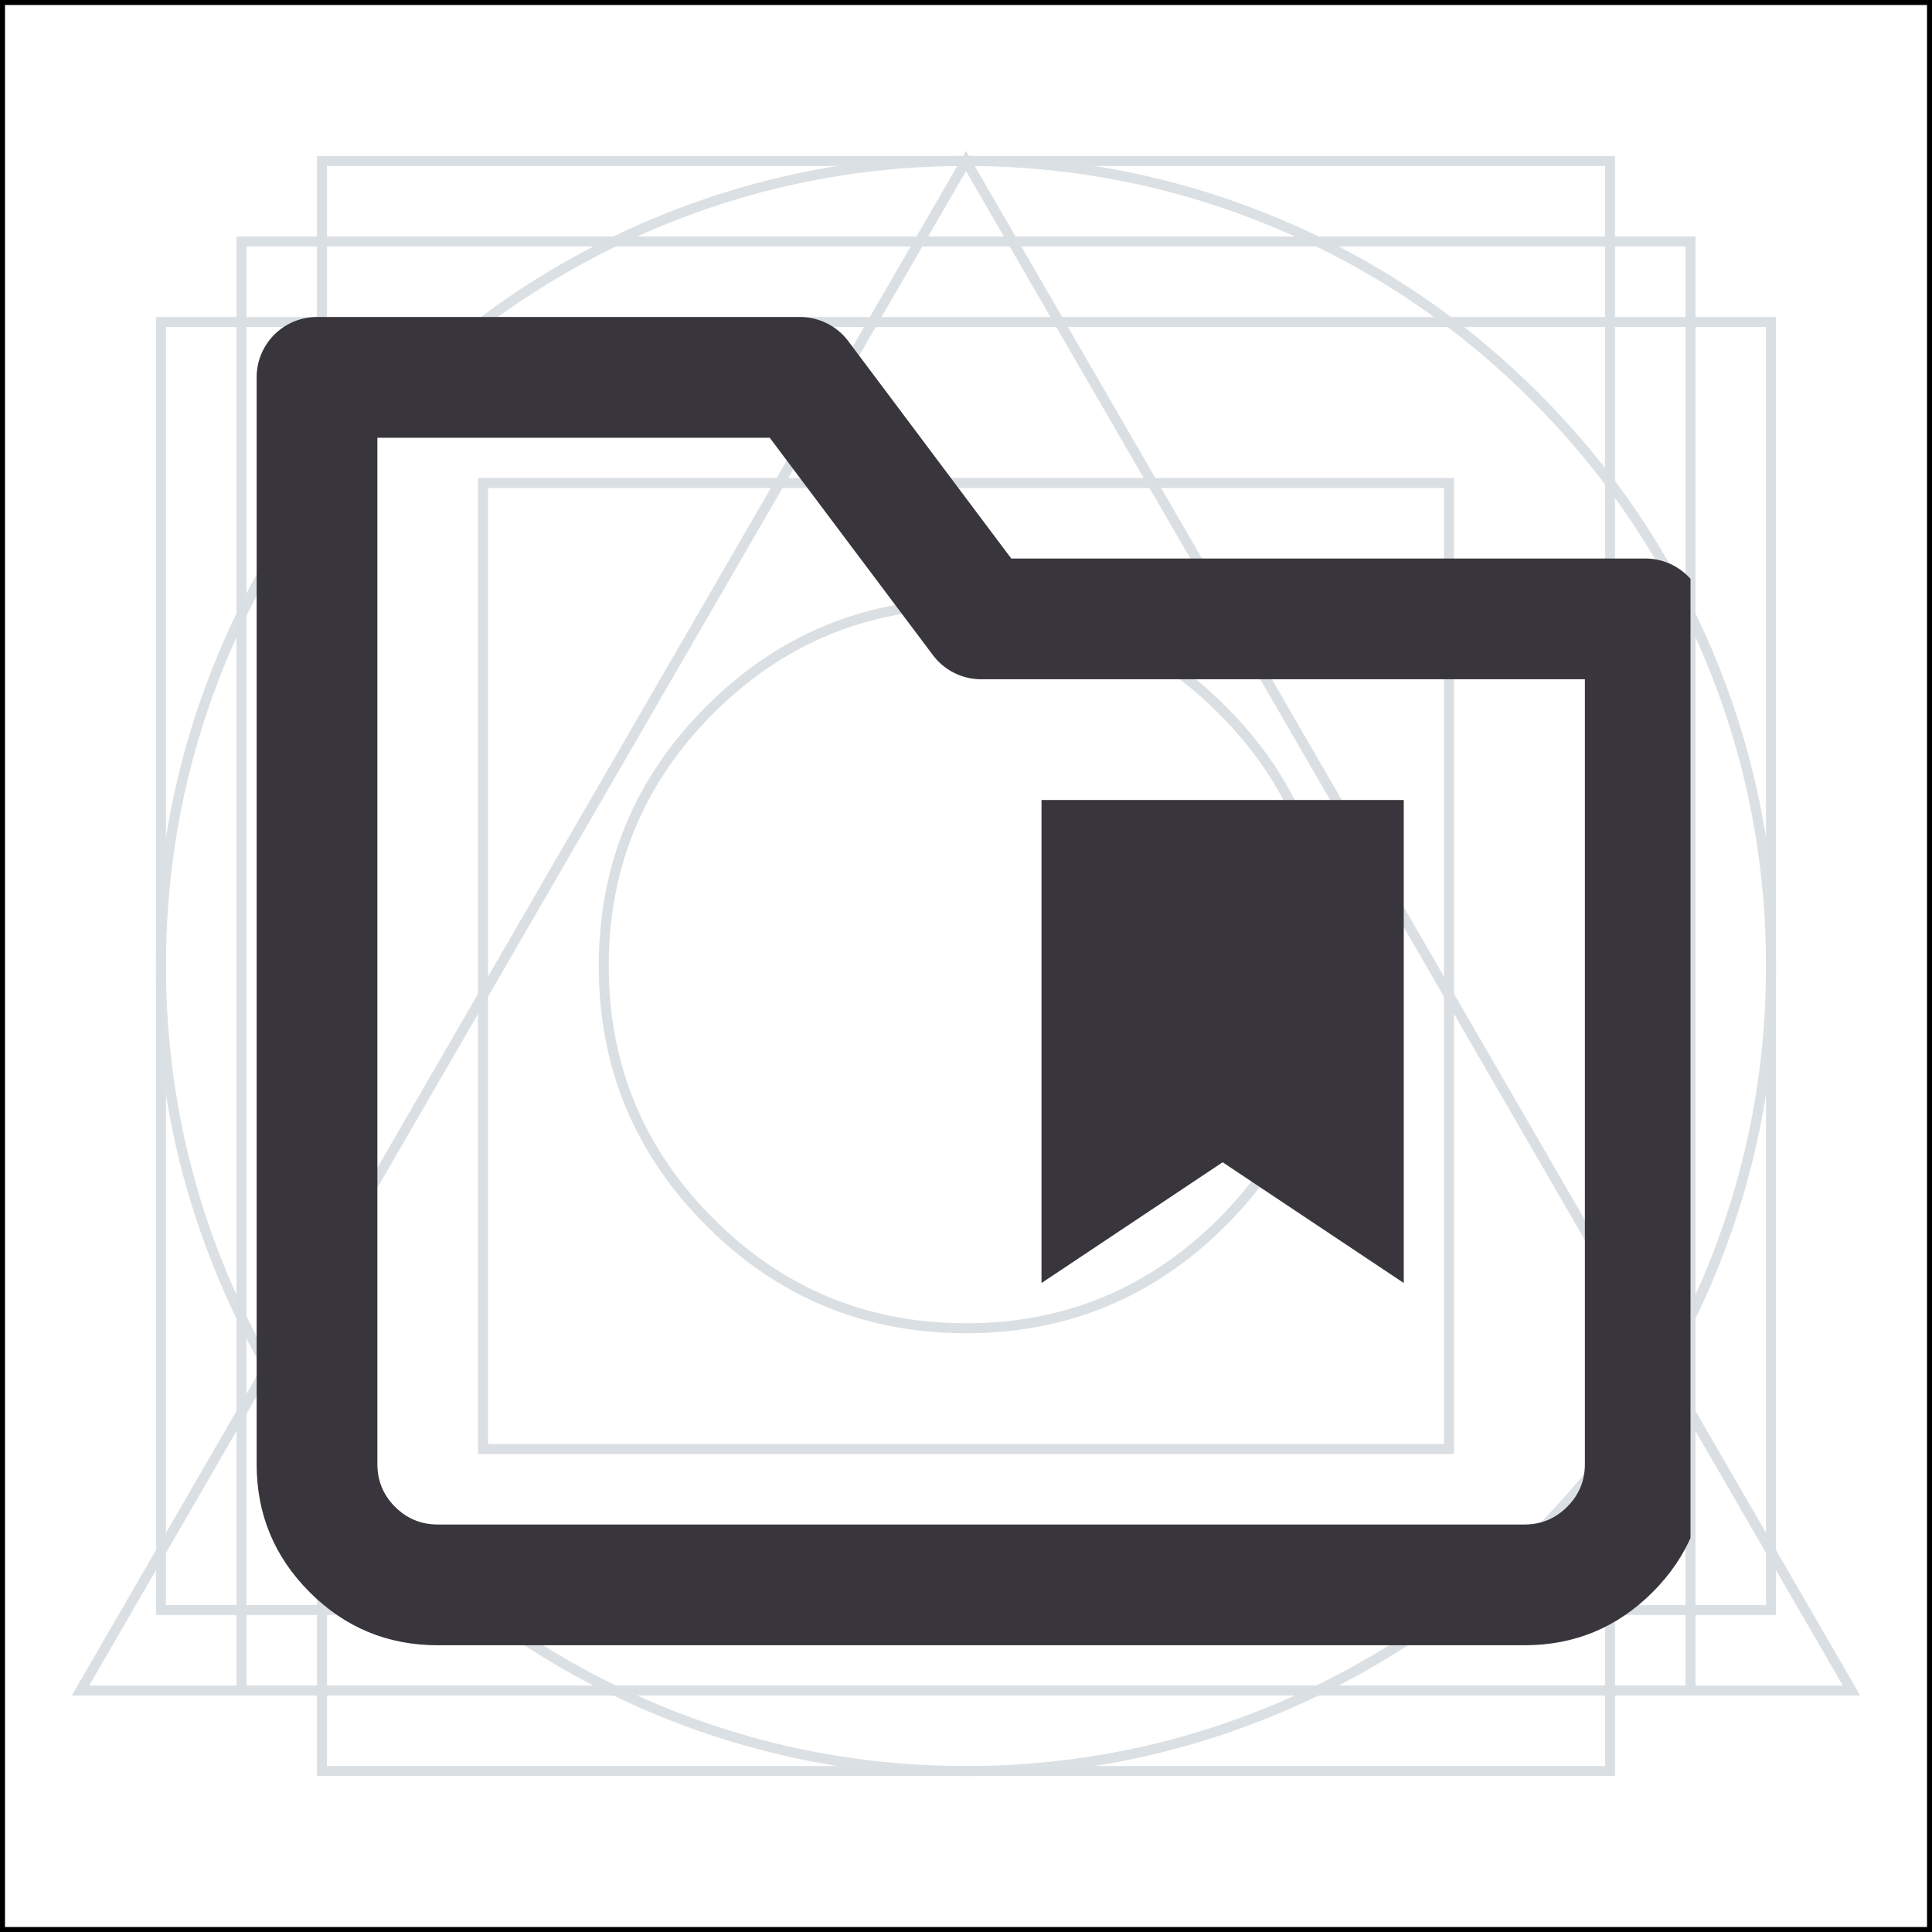
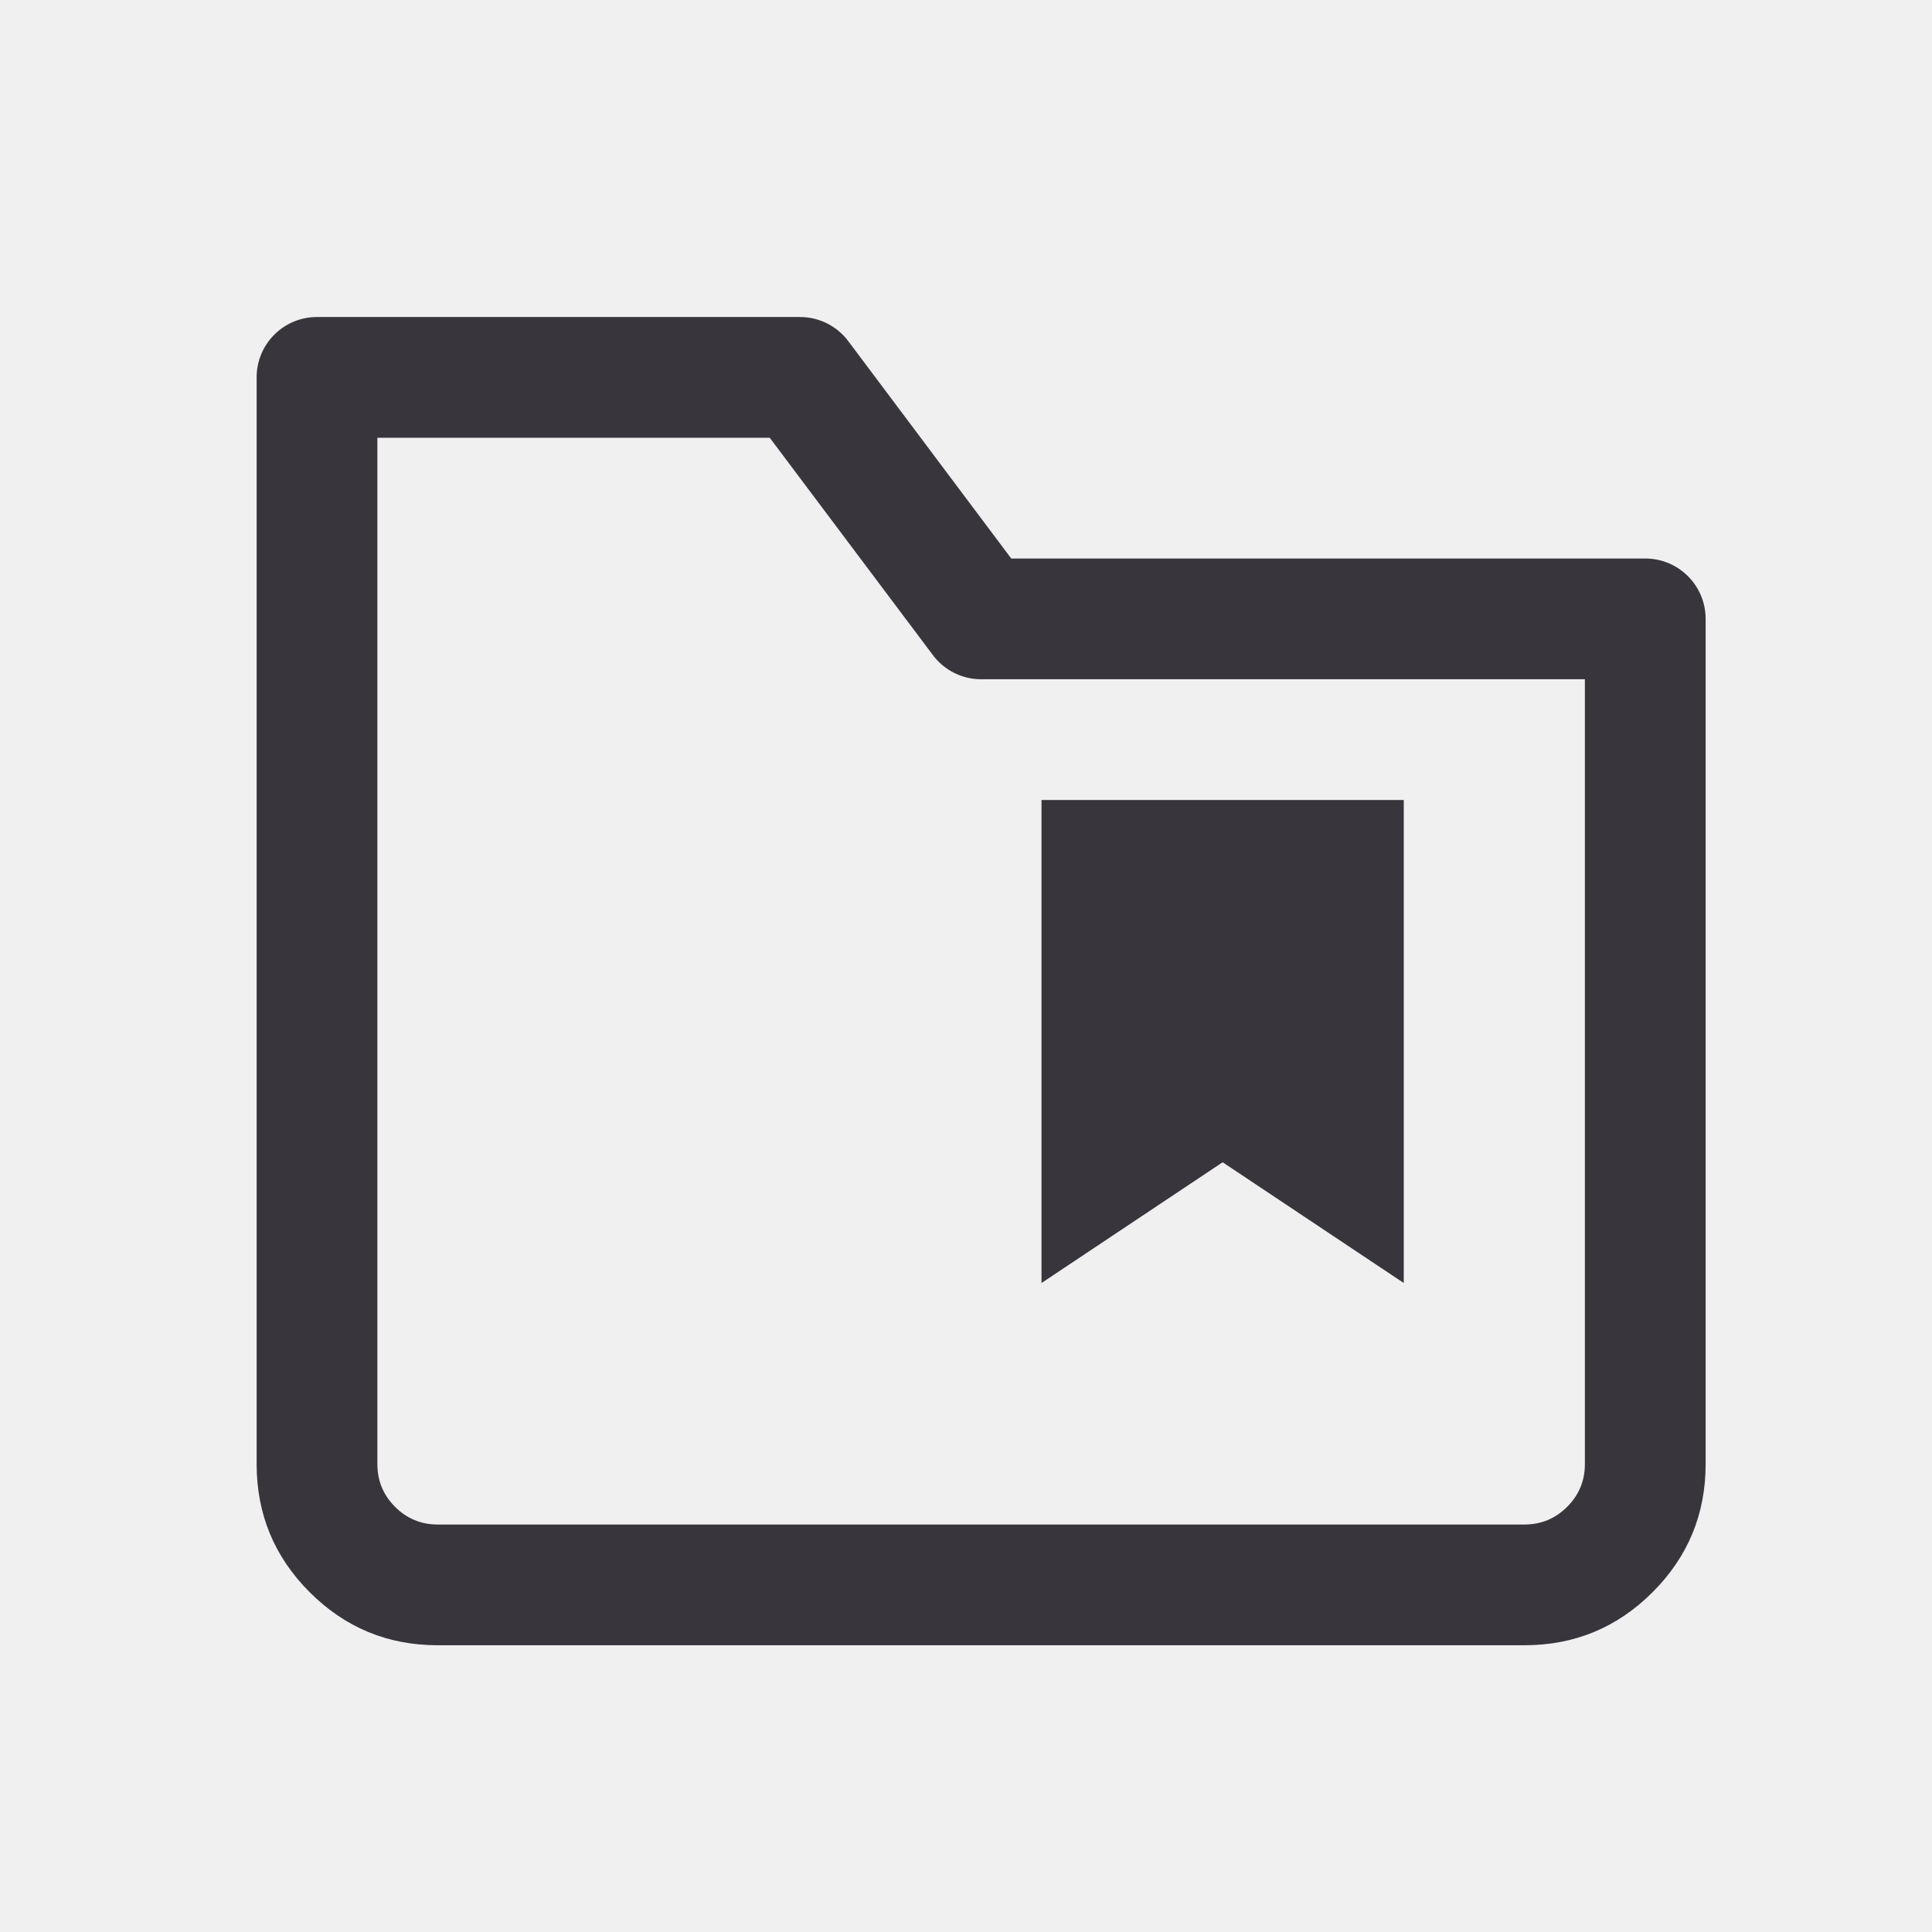
<svg xmlns="http://www.w3.org/2000/svg" fill="none" version="1.1" width="24" height="24" viewBox="0 0 24 24">
-   <defs>
-     <clipPath id="master_svg0_5042_13819">
-       <rect x="0" y="0" width="24" height="24" rx="0" />
-     </clipPath>
-     <clipPath id="master_svg1_5042_13844">
-       <rect x="3" y="3" width="18" height="18" rx="0" />
-     </clipPath>
-   </defs>
  <g>
-     <g clip-path="url(#master_svg0_5042_13819)">
+     <g>
      <g>
-         <g>
-           <path d="M24,0L0,0L0,24L24,24L24,0Z" fill="#FFFFFF" fill-opacity="1" />
-           <path d="M-0.062,24.062L-0.062,-0.062L24.062,-0.062L24.062,24.062L-0.062,24.062ZM23.938,0.062L0.062,0.062L0.062,23.938L23.938,23.938L23.938,0.062Z" fill-rule="evenodd" fill="#000000" fill-opacity="1" />
-         </g>
-         <g>
-           <path d="M2.728,15.917Q3.492,17.723,4.885,19.115Q6.277,20.508,8.083,21.272Q9.953,22.062,12,22.062Q14.047,22.062,15.917,21.272Q17.723,20.508,19.115,19.115Q20.508,17.723,21.272,15.917Q22.062,14.047,22.062,12Q22.062,9.953,21.272,8.083Q20.508,6.277,19.115,4.885Q17.723,3.492,15.917,2.728Q14.047,1.938,12,1.937Q9.953,1.938,8.083,2.728Q6.277,3.492,4.885,4.885Q3.492,6.277,2.728,8.083Q1.938,9.953,1.937,12Q1.938,14.047,2.728,15.917ZM8.132,21.157Q6.349,20.402,4.973,19.027Q3.598,17.651,2.843,15.868Q2.062,14.022,2.062,12Q2.062,9.978,2.843,8.132Q3.598,6.349,4.973,4.973Q6.349,3.598,8.132,2.843Q9.978,2.062,12,2.062Q14.022,2.062,15.868,2.843Q17.651,3.598,19.027,4.973Q20.402,6.349,21.157,8.132Q21.938,9.978,21.938,12Q21.938,14.022,21.157,15.868Q20.402,17.651,19.027,19.027Q17.651,20.402,15.868,21.157Q14.022,21.938,12,21.938Q9.978,21.938,8.132,21.157Z" fill-rule="evenodd" fill="#DADFE3" fill-opacity="0.95" />
-         </g>
-         <g>
-           <path d="M3.938,22.062L3.938,1.938L20.062,1.938L20.062,22.062L3.938,22.062ZM19.938,2.062L4.062,2.062L4.062,21.938L19.938,21.938L19.938,2.062Z" fill-rule="evenodd" fill="#DADFE3" fill-opacity="1" />
-         </g>
-         <g>
-           <path d="M1.938,20.062L1.938,3.938L22.062,3.938L22.062,20.062L1.938,20.062ZM21.938,4.062L2.062,4.062L2.062,19.938L21.938,19.938L21.938,4.062Z" fill-rule="evenodd" fill="#DADFE3" fill-opacity="1" />
-         </g>
-         <g>
-           <path d="M2.938,21.062L2.938,2.938L21.062,2.938L21.062,21.062L2.938,21.062ZM20.938,3.062L3.062,3.062L3.062,20.938L20.938,20.938L20.938,3.062Z" fill-rule="evenodd" fill="#DADFE3" fill-opacity="1" />
-         </g>
-         <g>
-           <path d="M5.938,18.062L5.938,5.938L18.062,5.938L18.062,18.062L5.938,18.062ZM17.938,6.062L6.062,6.062L6.062,17.938L17.938,17.938L17.938,6.062Z" fill-rule="evenodd" fill="#DADFE3" fill-opacity="1" />
-         </g>
-         <g>
-           <path d="M8.774,8.774Q7.438,10.11,7.438,12Q7.438,13.89,8.774,15.226Q10.11,16.562,12,16.562Q13.89,16.562,15.226,15.226Q16.562,13.89,16.562,12Q16.562,10.11,15.226,8.774Q13.89,7.438,12,7.438Q10.11,7.438,8.774,8.774ZM8.862,15.138Q7.562,13.838,7.562,12Q7.562,10.162,8.862,8.862Q10.162,7.562,12,7.562Q13.838,7.562,15.138,8.862Q16.438,10.162,16.438,12Q16.438,13.838,15.138,15.138Q13.838,16.438,12,16.438Q10.162,16.438,8.862,15.138Z" fill-rule="evenodd" fill="#DADFE3" fill-opacity="1" />
-         </g>
-         <g>
-           <path d="M12,1.875L0.946,20.969L0.892,21.062L23.108,21.062L12,1.875ZM1.108,20.938L22.892,20.938L12,2.125L1.108,20.938Z" fill-rule="evenodd" fill="#DADFE3" fill-opacity="1" />
-         </g>
+         <path d="M17.438,9.938L17.438,15.938L15.188,14.438L12.938,15.938L12.938,9.938L17.438,9.938Z" fill="#38363C" fill-opacity="1" />
      </g>
-     </g>
-     <g clip-path="url(#master_svg1_5042_13844)">
      <g>
-         <g>
-           <g>
-             <path d="M17.438,9.938L17.438,15.938L15.188,14.438L12.938,15.938L12.938,9.938L17.438,9.938Z" fill="#38363C" fill-opacity="1" />
-           </g>
-           <g>
-             <path d="M21.188,18.188Q21.188,19.12,20.529,19.779Q19.869,20.438,18.938,20.438L5.438,20.438Q4.506,20.438,3.847,19.779Q3.188,19.12,3.188,18.188L3.188,4.688C3.188,4.273,3.523,3.938,3.938,3.938L9.938,3.938C10.174,3.938,10.396,4.049,10.537,4.237L12.562,6.938L20.438,6.938C20.852,6.938,21.188,7.273,21.188,7.688L21.188,18.188ZM19.688,18.188L19.688,8.438L12.188,8.438C11.951,8.438,11.729,8.326,11.588,8.137L9.562,5.438L4.688,5.438L4.688,18.188Q4.688,18.498,4.907,18.718Q5.127,18.938,5.438,18.938L18.938,18.938Q19.248,18.938,19.468,18.718Q19.688,18.498,19.688,18.188Z" fill-rule="evenodd" fill="#38363C" fill-opacity="1" />
-           </g>
-         </g>
+         <path d="M21.188,18.188Q21.188,19.12,20.529,19.779Q19.869,20.438,18.938,20.438L5.438,20.438Q4.506,20.438,3.847,19.779Q3.188,19.12,3.188,18.188L3.188,4.688C3.188,4.273,3.523,3.938,3.938,3.938L9.938,3.938C10.174,3.938,10.396,4.049,10.537,4.237L12.562,6.938L20.438,6.938C20.852,6.938,21.188,7.273,21.188,7.688L21.188,18.188ZM19.688,18.188L19.688,8.438L12.188,8.438C11.951,8.438,11.729,8.326,11.588,8.137L9.562,5.438L4.688,5.438L4.688,18.188Q4.688,18.498,4.907,18.718Q5.127,18.938,5.438,18.938L18.938,18.938Q19.248,18.938,19.468,18.718Q19.688,18.498,19.688,18.188Z" fill-rule="evenodd" fill="#38363C" fill-opacity="1" />
      </g>
    </g>
  </g>
</svg>
